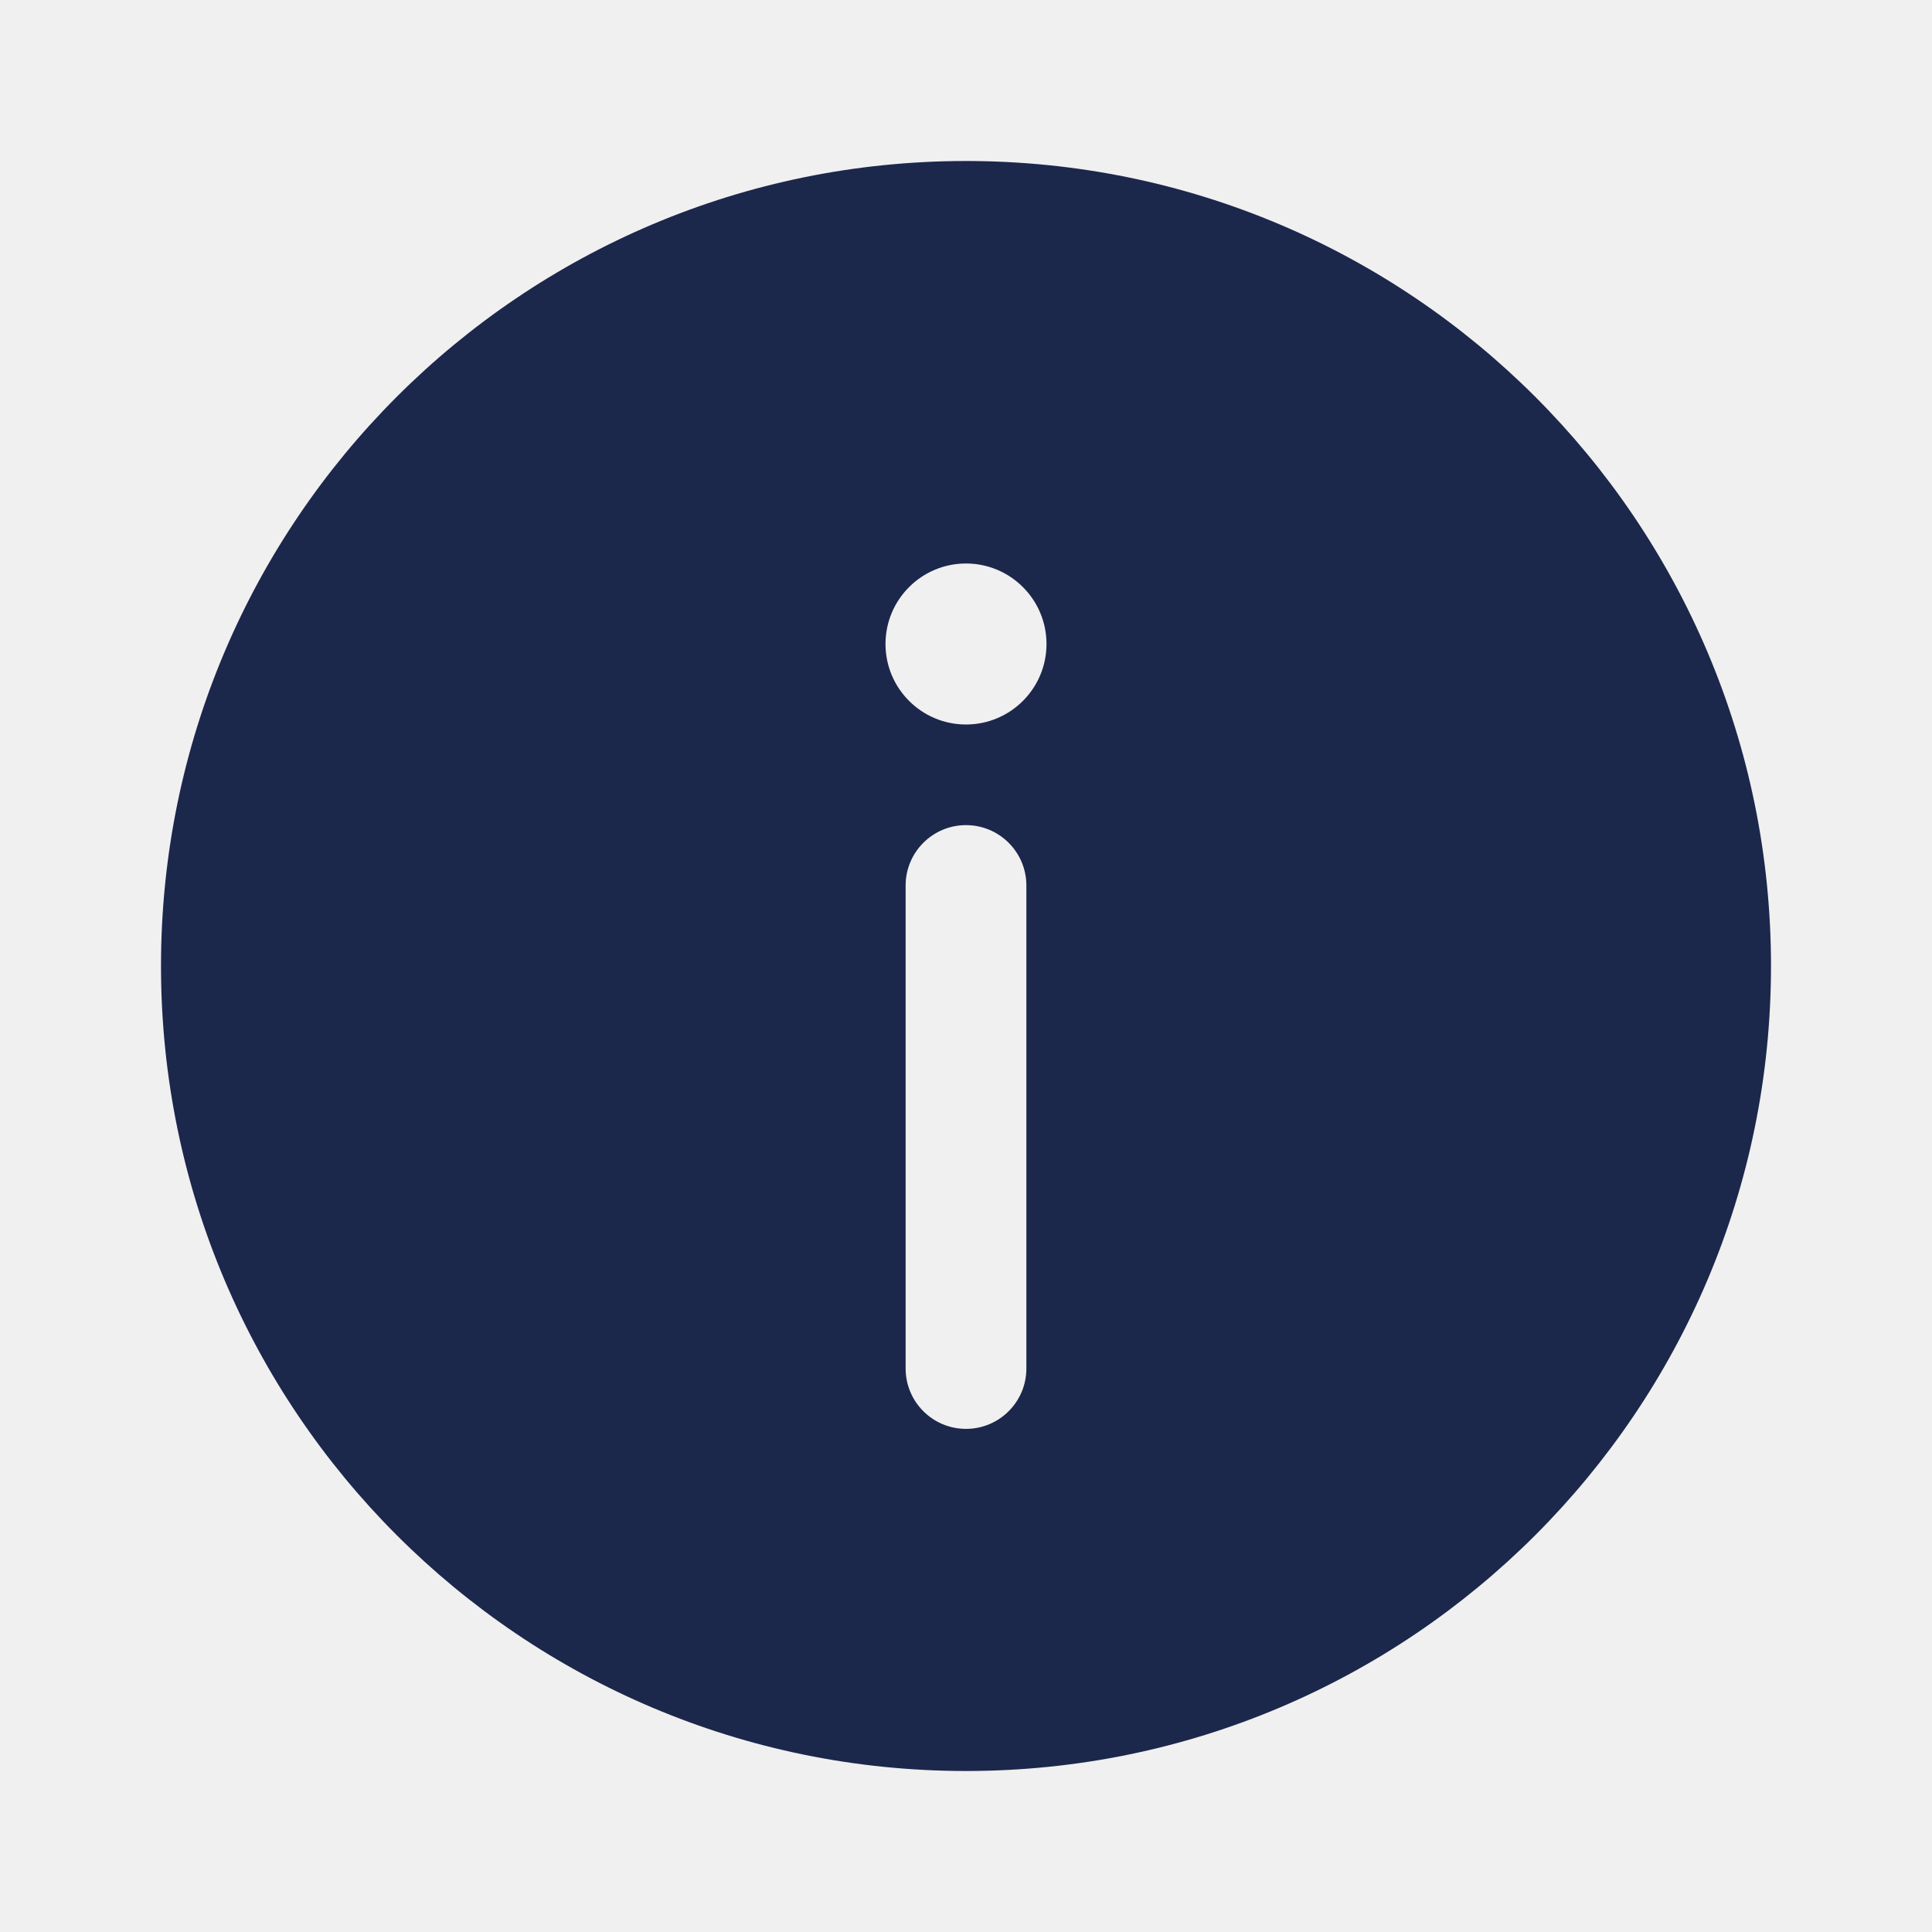
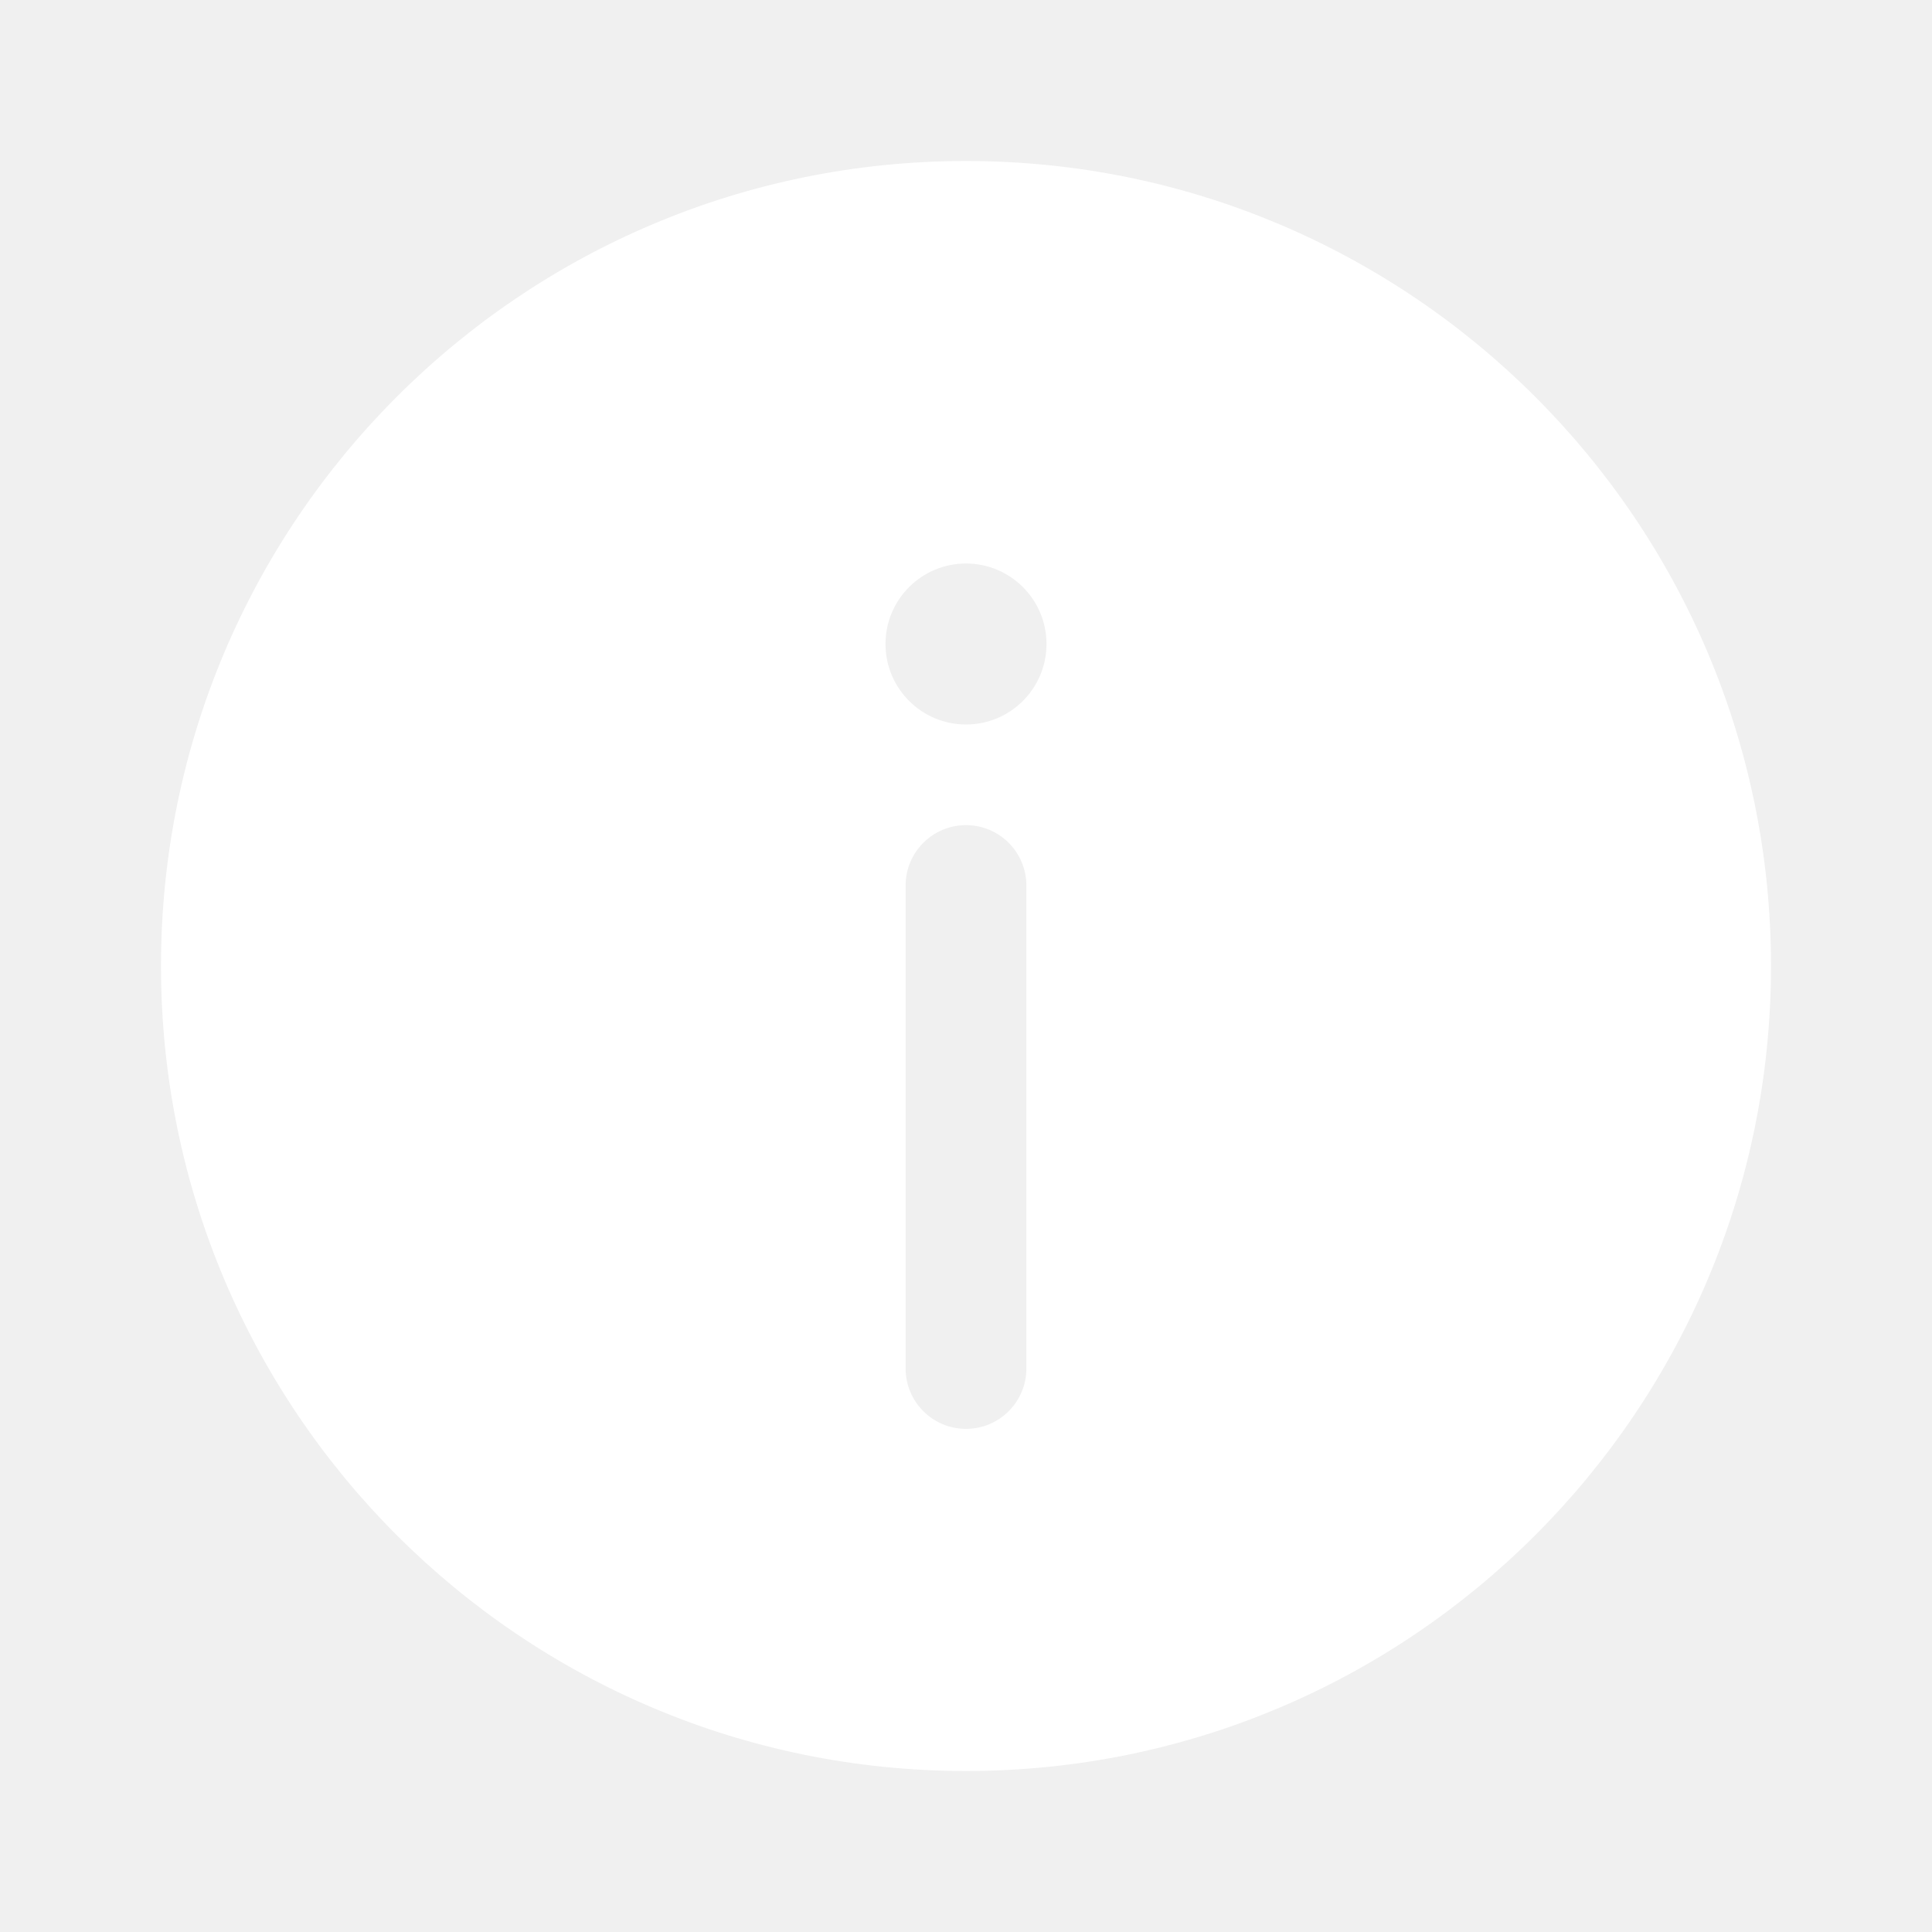
- <svg xmlns="http://www.w3.org/2000/svg" viewBox="0 0 24 24" fill="none">
+ <svg xmlns="http://www.w3.org/2000/svg" viewBox="0 0 24 24" fill="#fff">
  <g id="SVGRepo_bgCarrier" stroke-width="0" />
  <g id="SVGRepo_tracerCarrier" stroke-linecap="round" stroke-linejoin="round" />
  <g id="SVGRepo_iconCarrier">
-     <path fill-rule="evenodd" clip-rule="evenodd" d="M22 12C22 17.523 17.523 22 12 22C6.477 22 2 17.523 2 12C2 6.477 6.477 2 12 2C17.523 2 22 6.477 22 12ZM12 17.75C12.414 17.75 12.75 17.414 12.75 17V11C12.75 10.586 12.414 10.25 12 10.25C11.586 10.25 11.25 10.586 11.25 11V17C11.25 17.414 11.586 17.75 12 17.75ZM12 7C12.552 7 13 7.448 13 8C13 8.552 12.552 9 12 9C11.448 9 11 8.552 11 8C11 7.448 11.448 7 12 7Z" fill="#1C274C" />
+     <path fill-rule="evenodd" clip-rule="evenodd" d="M22 12C22 17.523 17.523 22 12 22C6.477 22 2 17.523 2 12C2 6.477 6.477 2 12 2C17.523 2 22 6.477 22 12ZM12 17.75C12.414 17.75 12.75 17.414 12.75 17V11C12.75 10.586 12.414 10.25 12 10.25C11.586 10.25 11.25 10.586 11.25 11V17C11.25 17.414 11.586 17.75 12 17.75ZM12 7C12.552 7 13 7.448 13 8C13 8.552 12.552 9 12 9C11.448 9 11 8.552 11 8C11 7.448 11.448 7 12 7Z" fill="#fff" />
  </g>
</svg>
